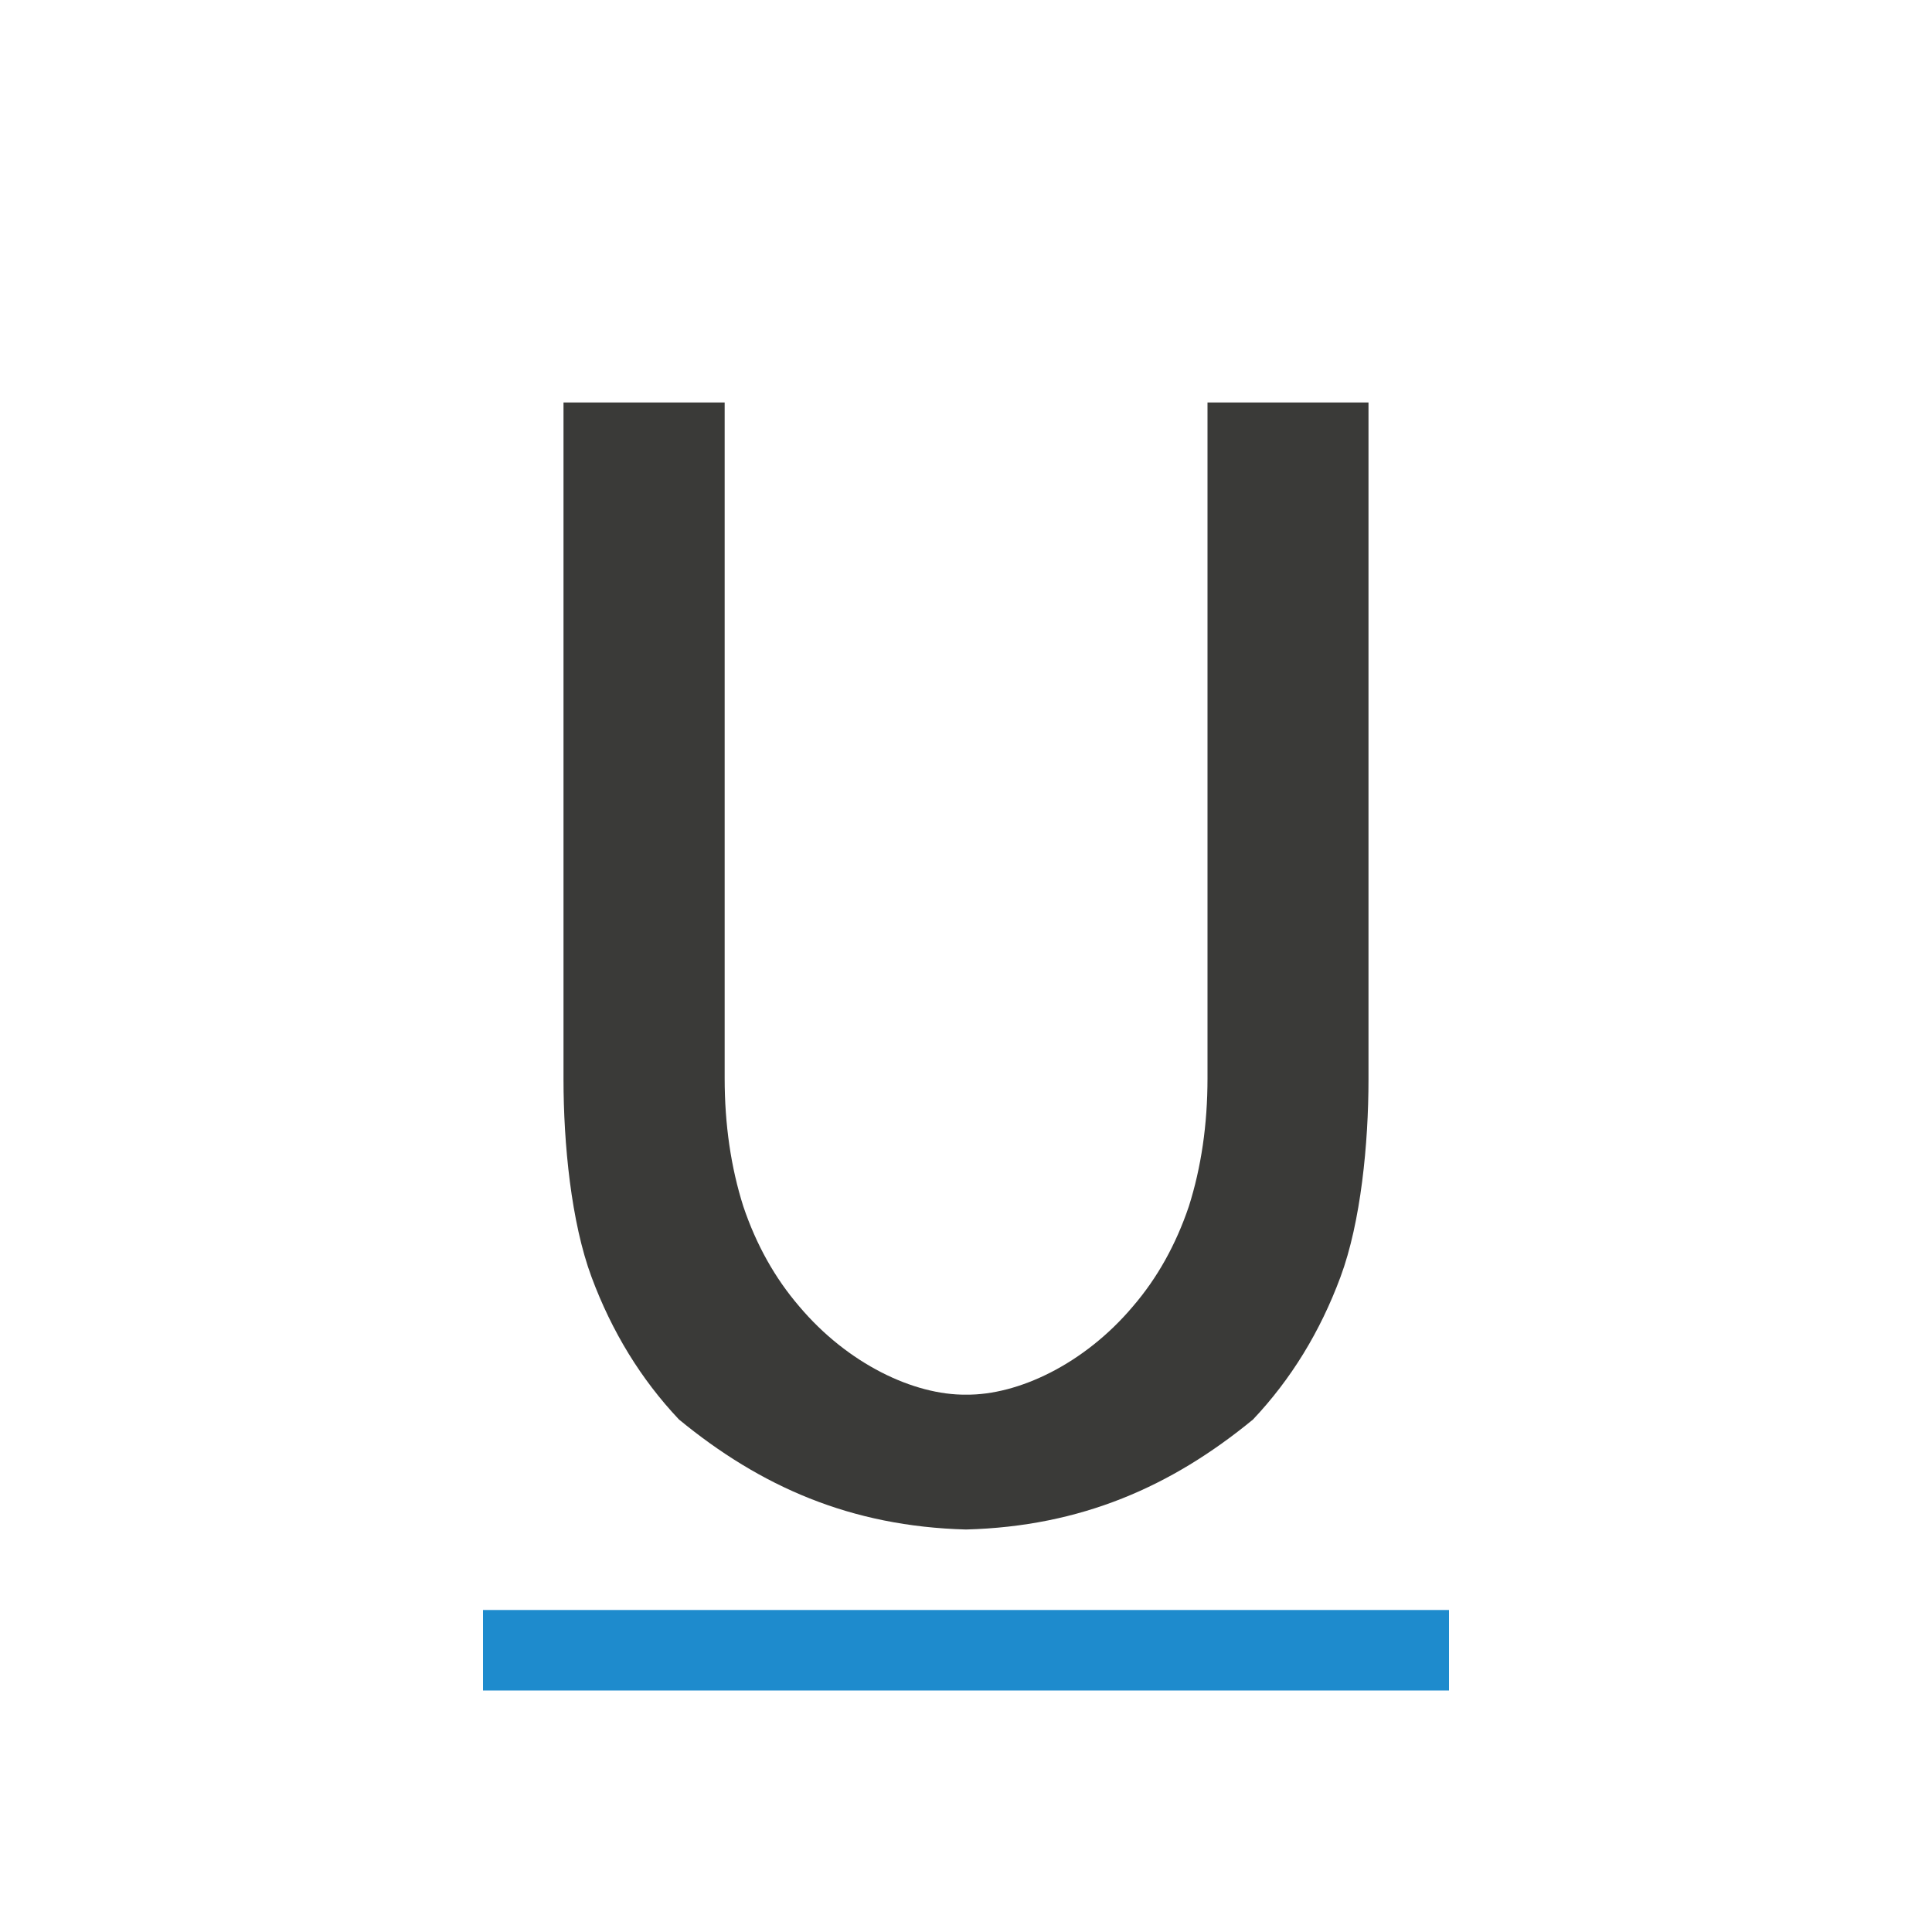
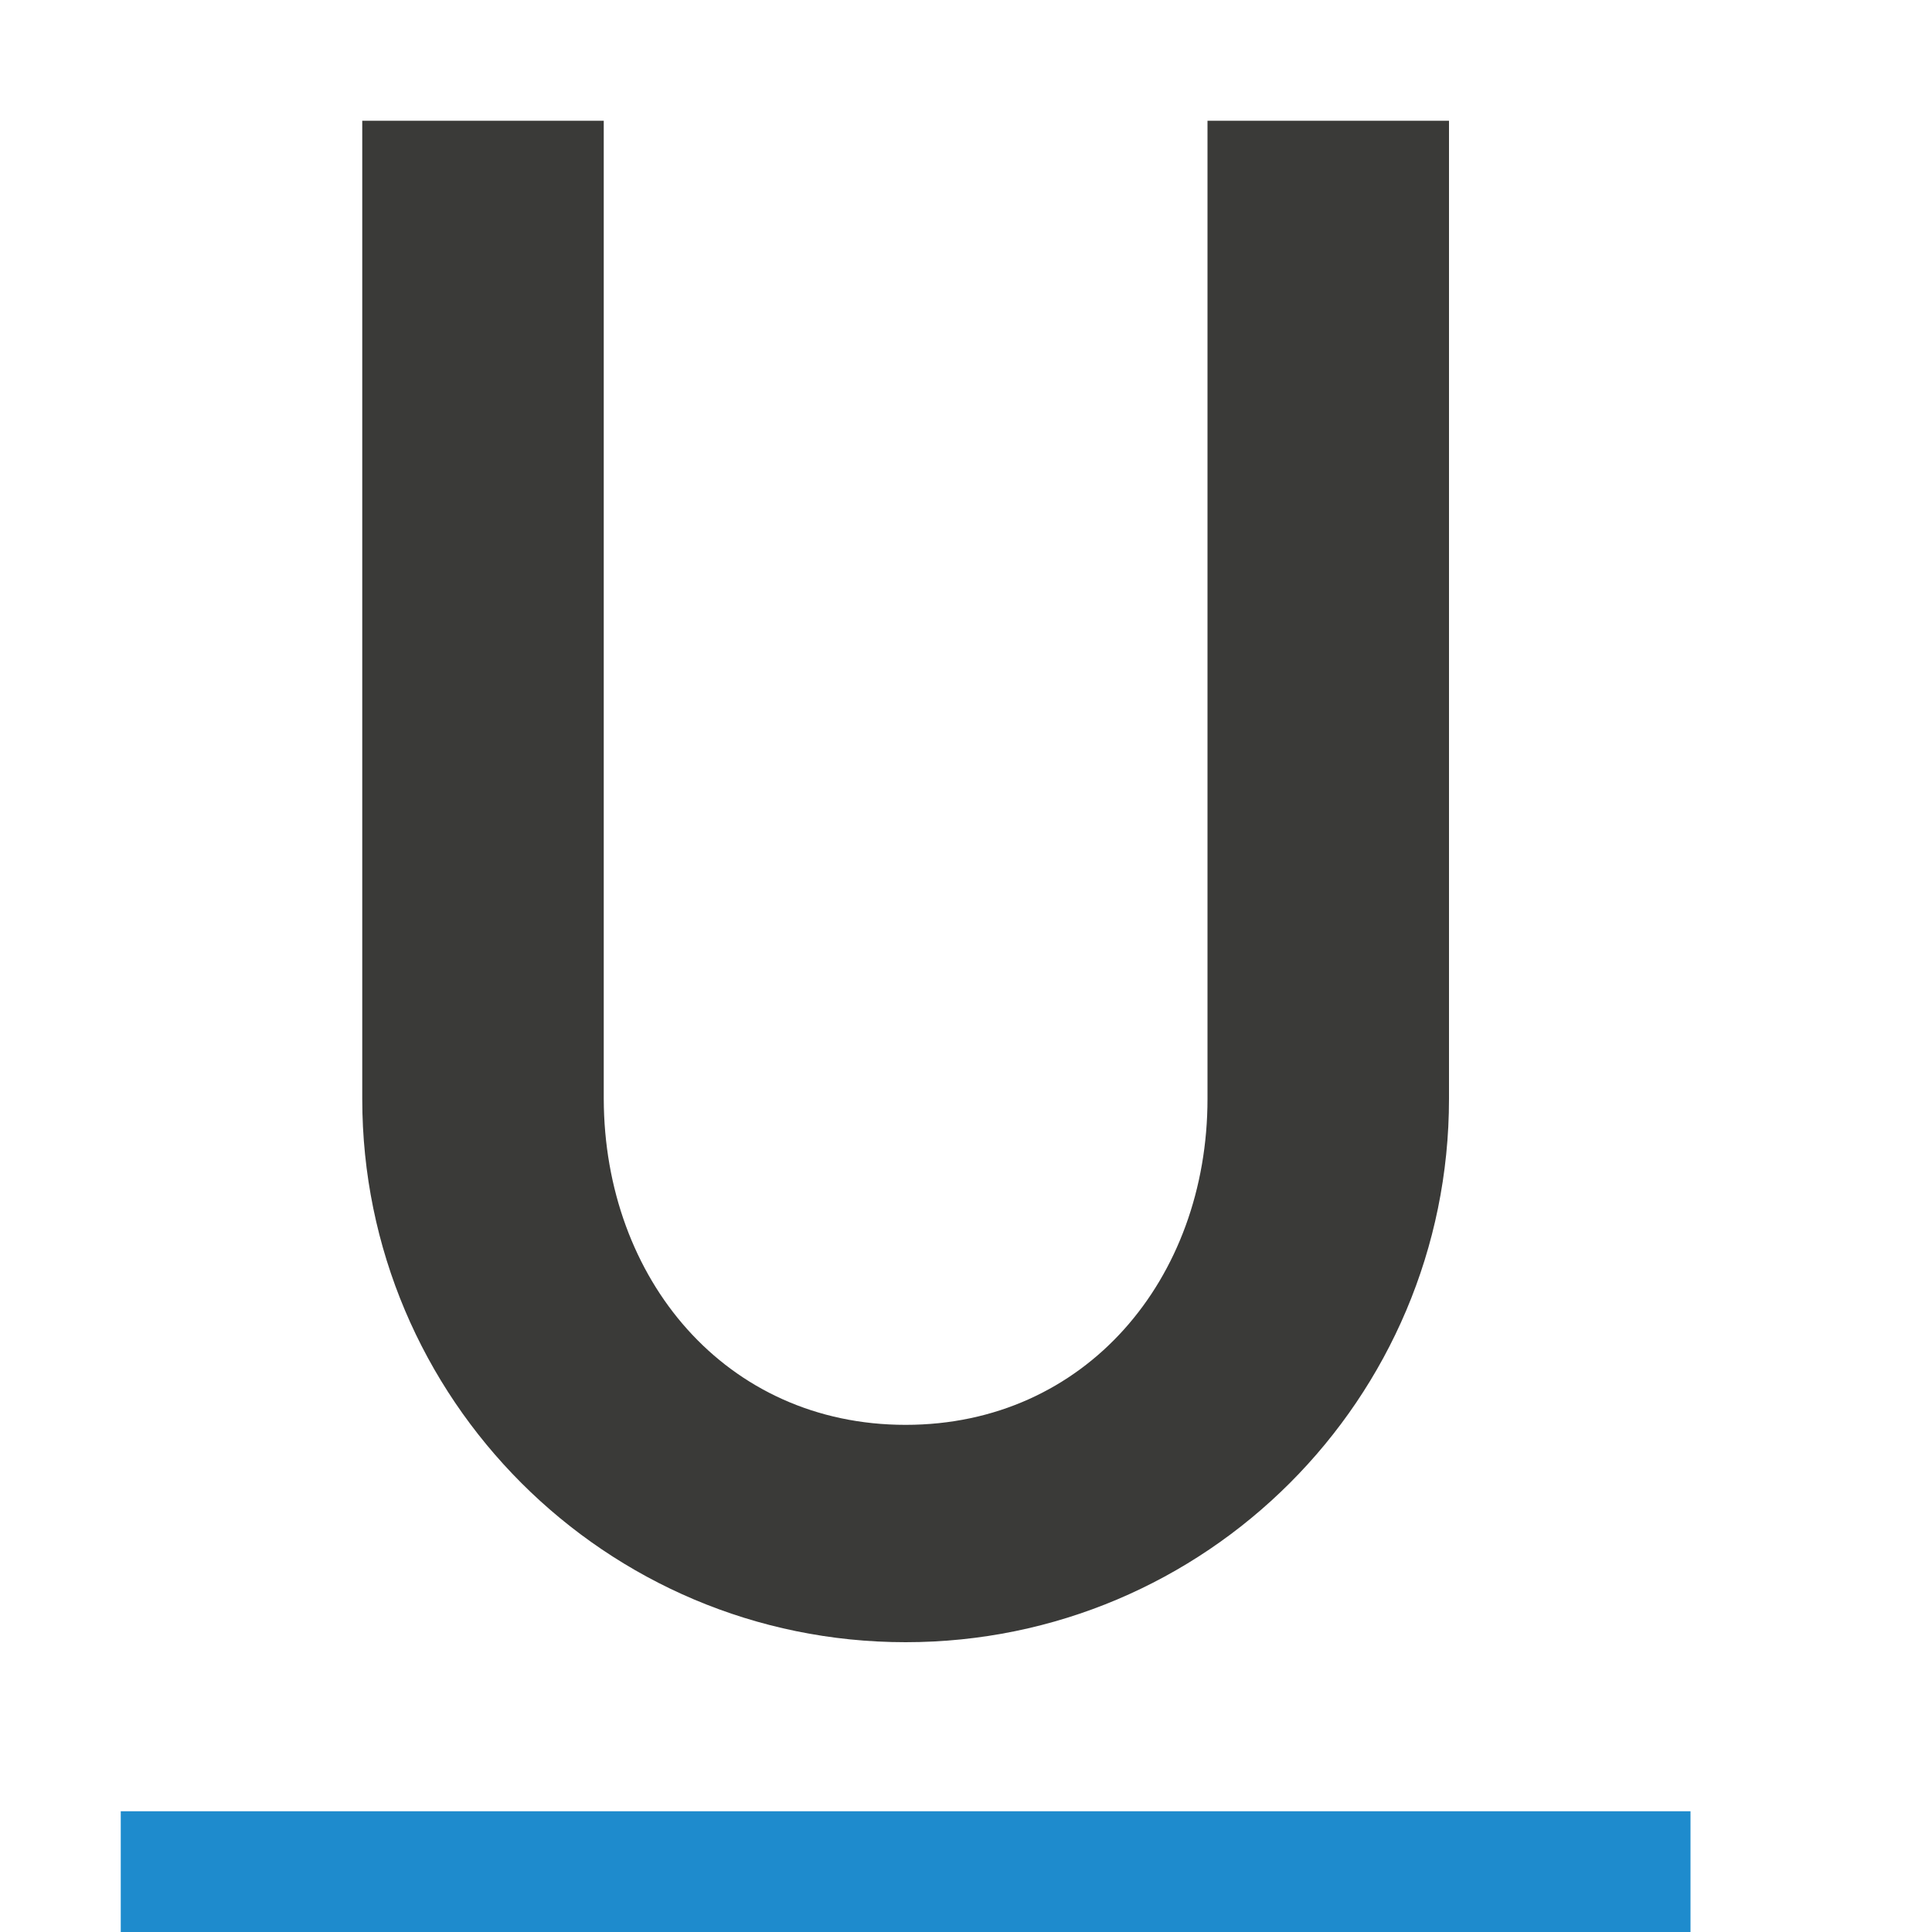
- <svg xmlns="http://www.w3.org/2000/svg" viewBox="0 0 24 24">
-   <path d="m4 20h16v1h-16z" fill="#1e8bcd" stroke-width=".918" transform="matrix(.75 0 0 1 3 0)" />
-   <path d="m7 5v8.406c0 .801.095 1.776.348 2.457.253.681.615 1.271 1.086 1.77 1.011.832 2.133 1.329 3.566 1.367 1.433-.038 2.555-.536 3.566-1.367.471-.499.833-1.088 1.086-1.77.253-.681.348-1.656.348-2.457v-8.406h-2v8.395c0 .576-.078 1.107-.232 1.592-.162.478-.393.891-.695 1.242-.602.714-1.424 1.103-2.072 1.096-.648.007-1.47-.382-2.072-1.096-.302-.351-.534-.765-.695-1.242-.154-.485-.232-1.016-.232-1.592v-8.395z" fill="#3a3a38" />
+ <svg xmlns="http://www.w3.org/2000/svg" viewBox="0 0 16 16">/&amp;amp;amp;amp;amp;gt;<g fill="#3a3a38">
+     <path d="m1 15h13v1h-13z" fill="#1e8bcd" stroke-width=".964" />
+     <path d="m3 1v8.1c0 2.485 2.015 4.5 4.5 4.5 2.485 0 4.5-2.015 4.5-4.5v-8.1h-2v8.1c0 1.491-1.009 2.7-2.5 2.7s-2.496-1.209-2.5-2.7v-8.1z" stroke-width=".9" />
+   </g>
</svg>
